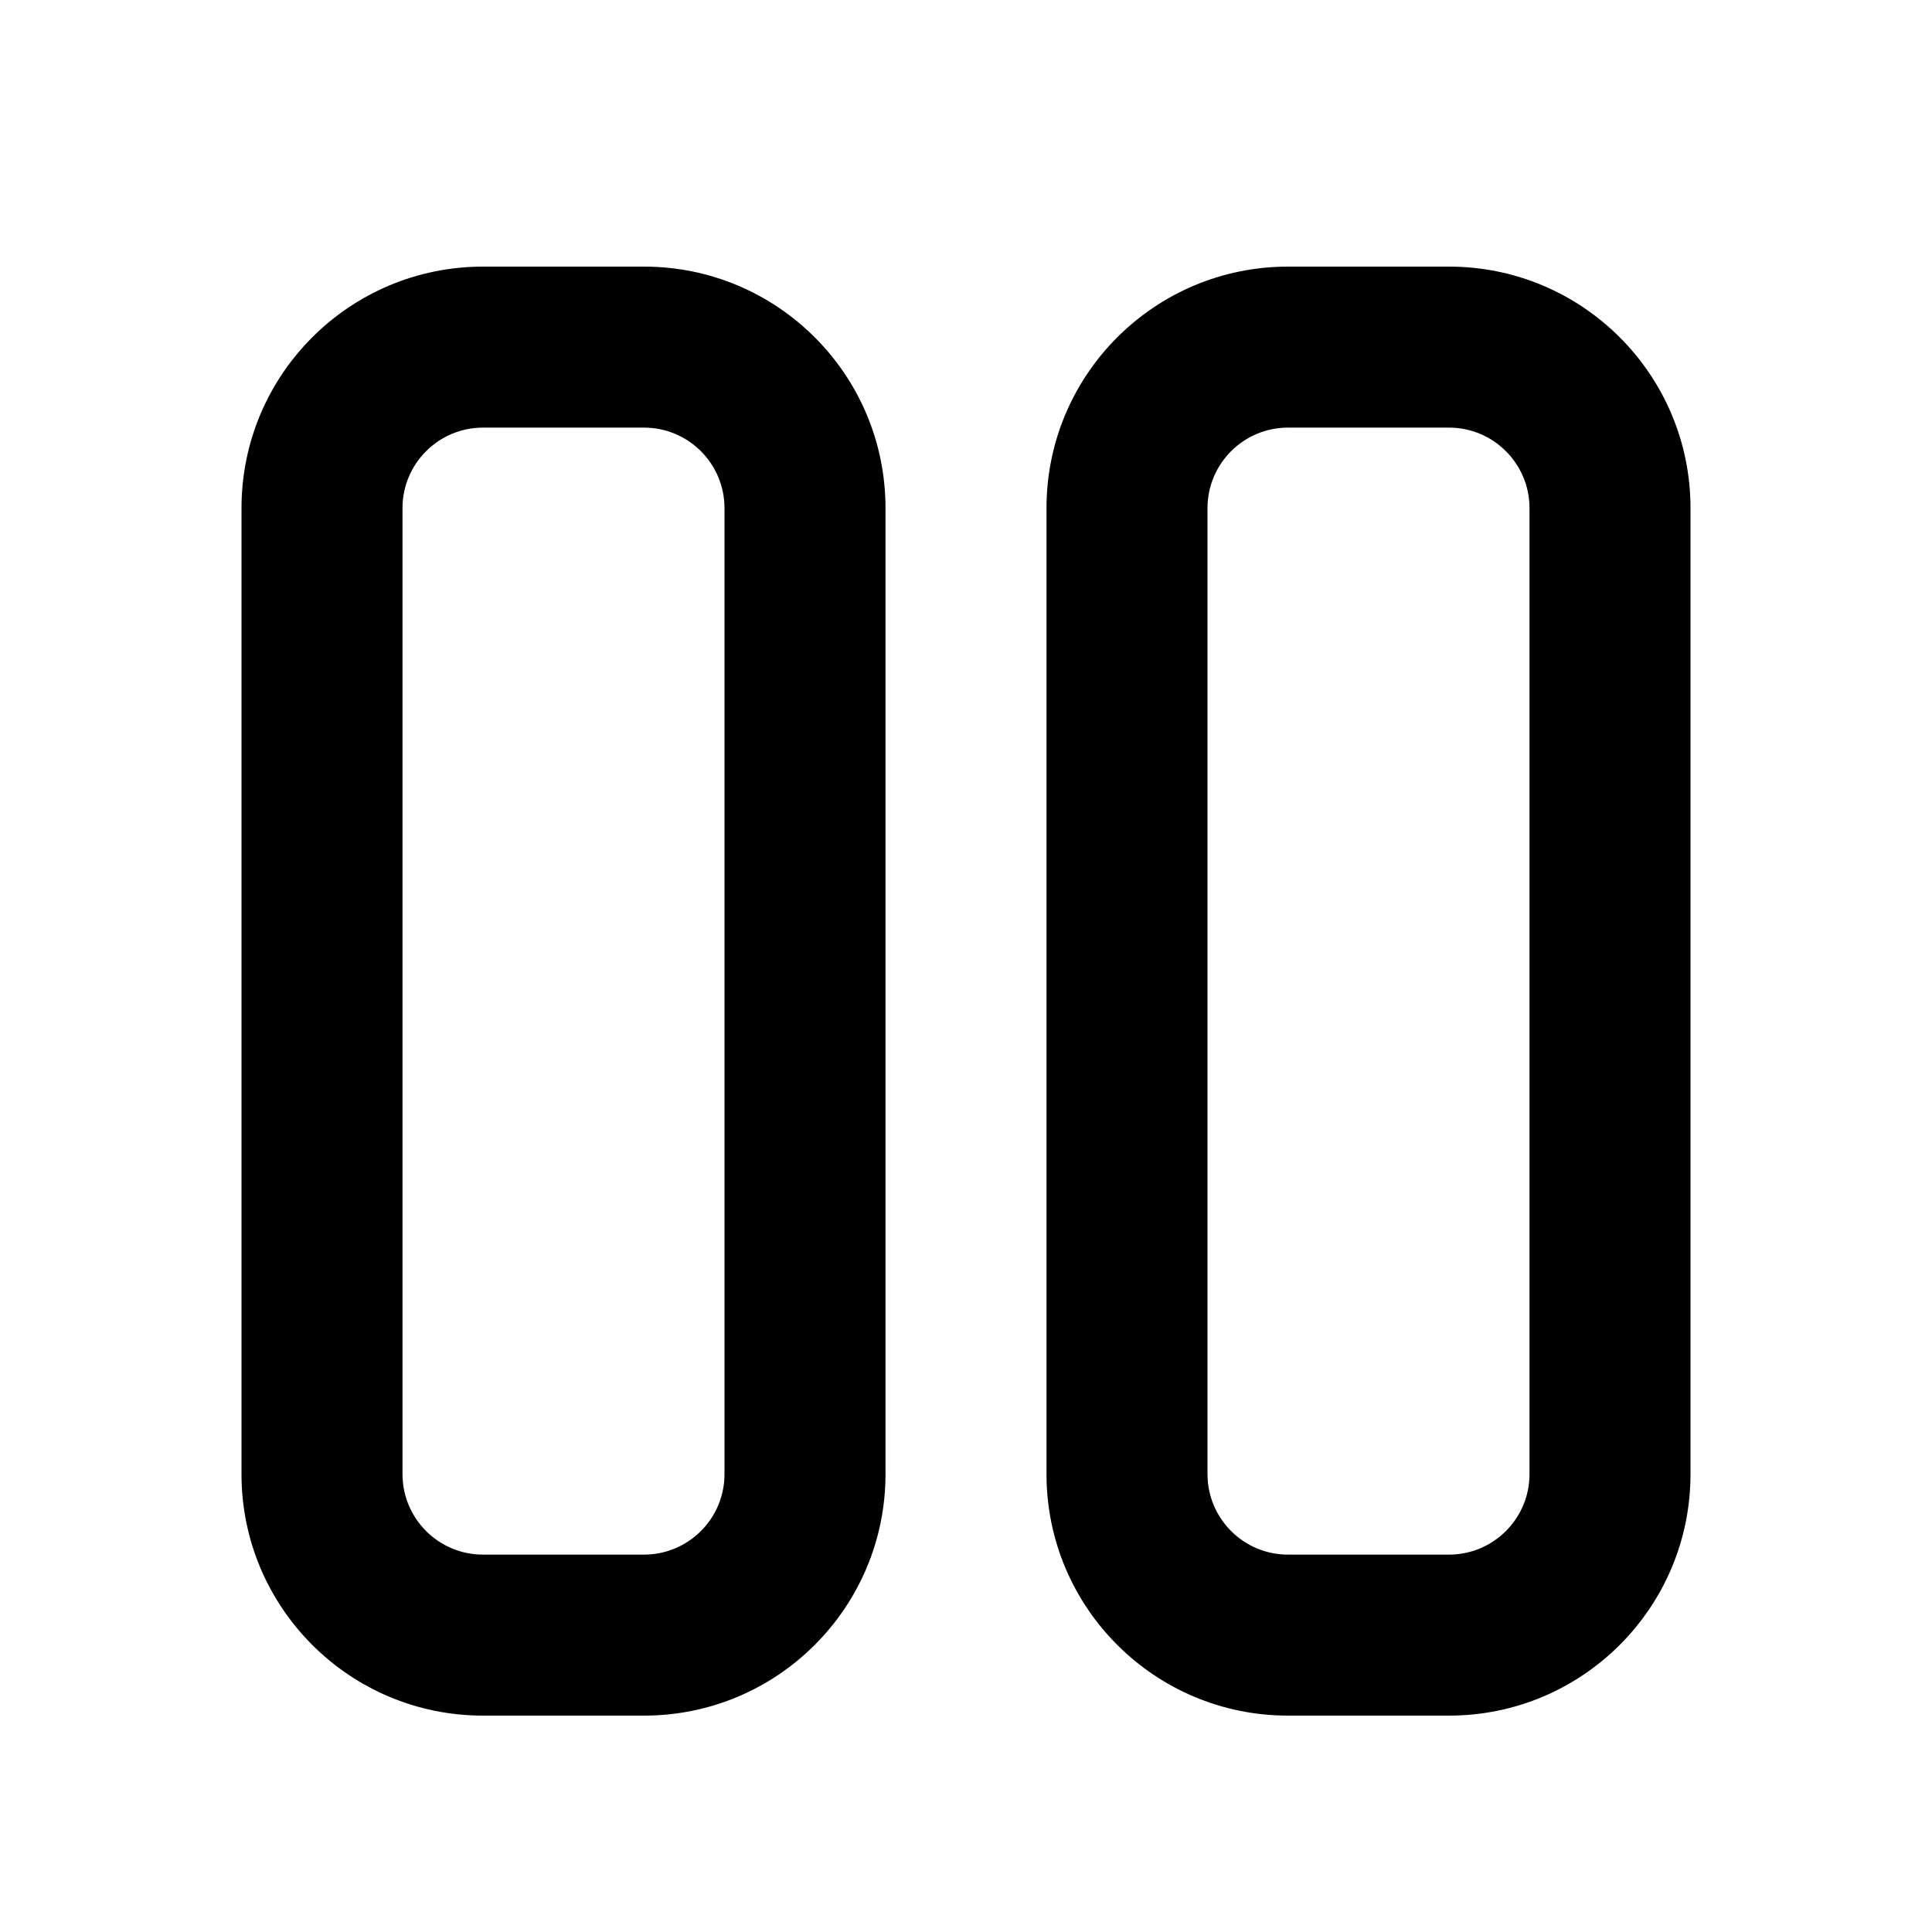
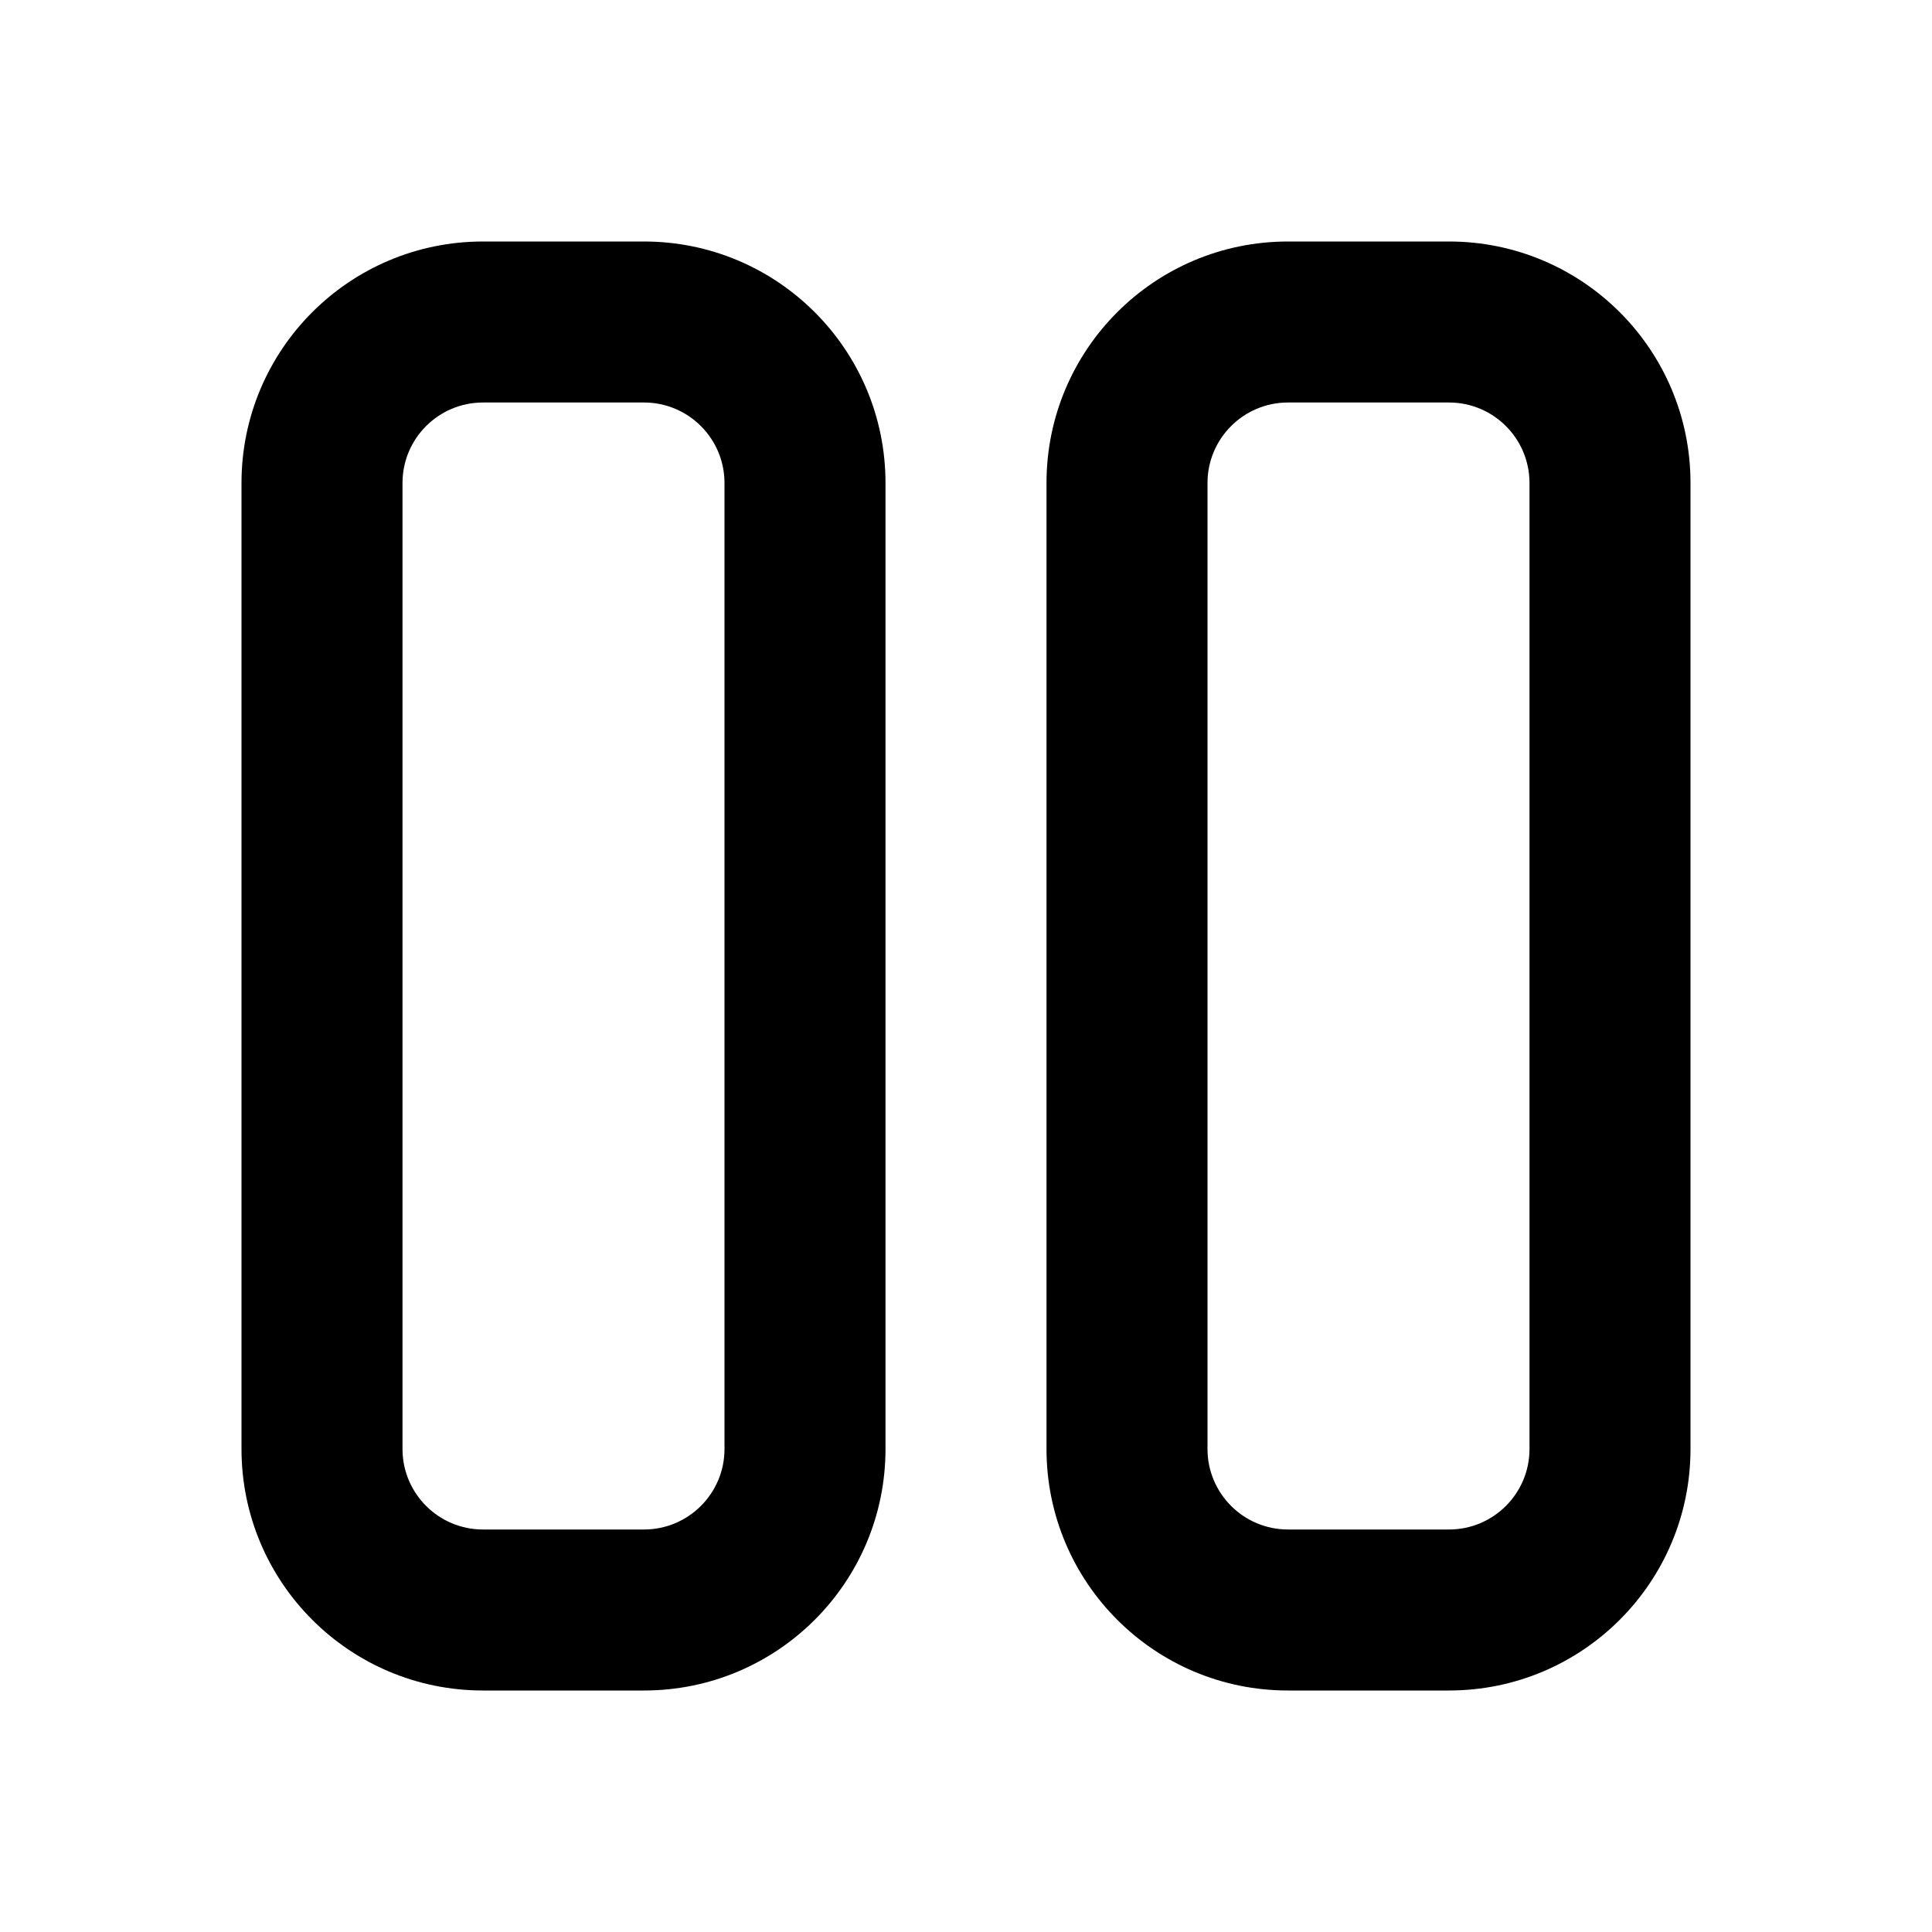
<svg xmlns="http://www.w3.org/2000/svg" width="24" height="24" viewBox="0 0 24 24" fill="none">
-   <path fill-rule="evenodd" clip-rule="evenodd" d="M6 3.312C4.343 3.312 3 4.655 3 6.312V18.312C3 19.969 4.343 21.312 6 21.312H8C9.657 21.312 11 19.969 11 18.312V6.312C11 4.655 9.657 3.312 8 3.312H6ZM5 6.312C5 5.76 5.448 5.312 6 5.312H8C8.552 5.312 9 5.76 9 6.312V18.312C9 18.864 8.552 19.312 8 19.312H6C5.448 19.312 5 18.864 5 18.312V6.312Z" fill="black" />
-   <path fill-rule="evenodd" clip-rule="evenodd" d="M16 3.312C14.343 3.312 13 4.655 13 6.312V18.312C13 19.969 14.343 21.312 16 21.312H18C19.657 21.312 21 19.969 21 18.312V6.312C21 4.655 19.657 3.312 18 3.312H16ZM15 6.312C15 5.76 15.448 5.312 16 5.312H18C18.552 5.312 19 5.76 19 6.312V18.312C19 18.864 18.552 19.312 18 19.312H16C15.448 19.312 15 18.864 15 18.312V6.312Z" fill="black" />
+   <path fill-rule="evenodd" clip-rule="evenodd" d="M6 3C4.343 3 3 4.343 3 6V18C3 19.657 4.343 21 6 21H8C9.657 21 11 19.657 11 18V6C11 4.343 9.657 3 8 3H6ZM5 6C5 5.448 5.448 5 6 5H8C8.552 5 9 5.448 9 6V18C9 18.552 8.552 19 8 19H6C5.448 19 5 18.552 5 18V6Z" fill="black" />
+   <path fill-rule="evenodd" clip-rule="evenodd" d="M16 3C14.343 3 13 4.343 13 6V18C13 19.657 14.343 21 16 21H18C19.657 21 21 19.657 21 18V6C21 4.343 19.657 3 18 3H16ZM15 6C15 5.448 15.448 5 16 5H18C18.552 5 19 5.448 19 6V18C19 18.552 18.552 19 18 19H16C15.448 19 15 18.552 15 18V6Z" fill="black" />
</svg>
